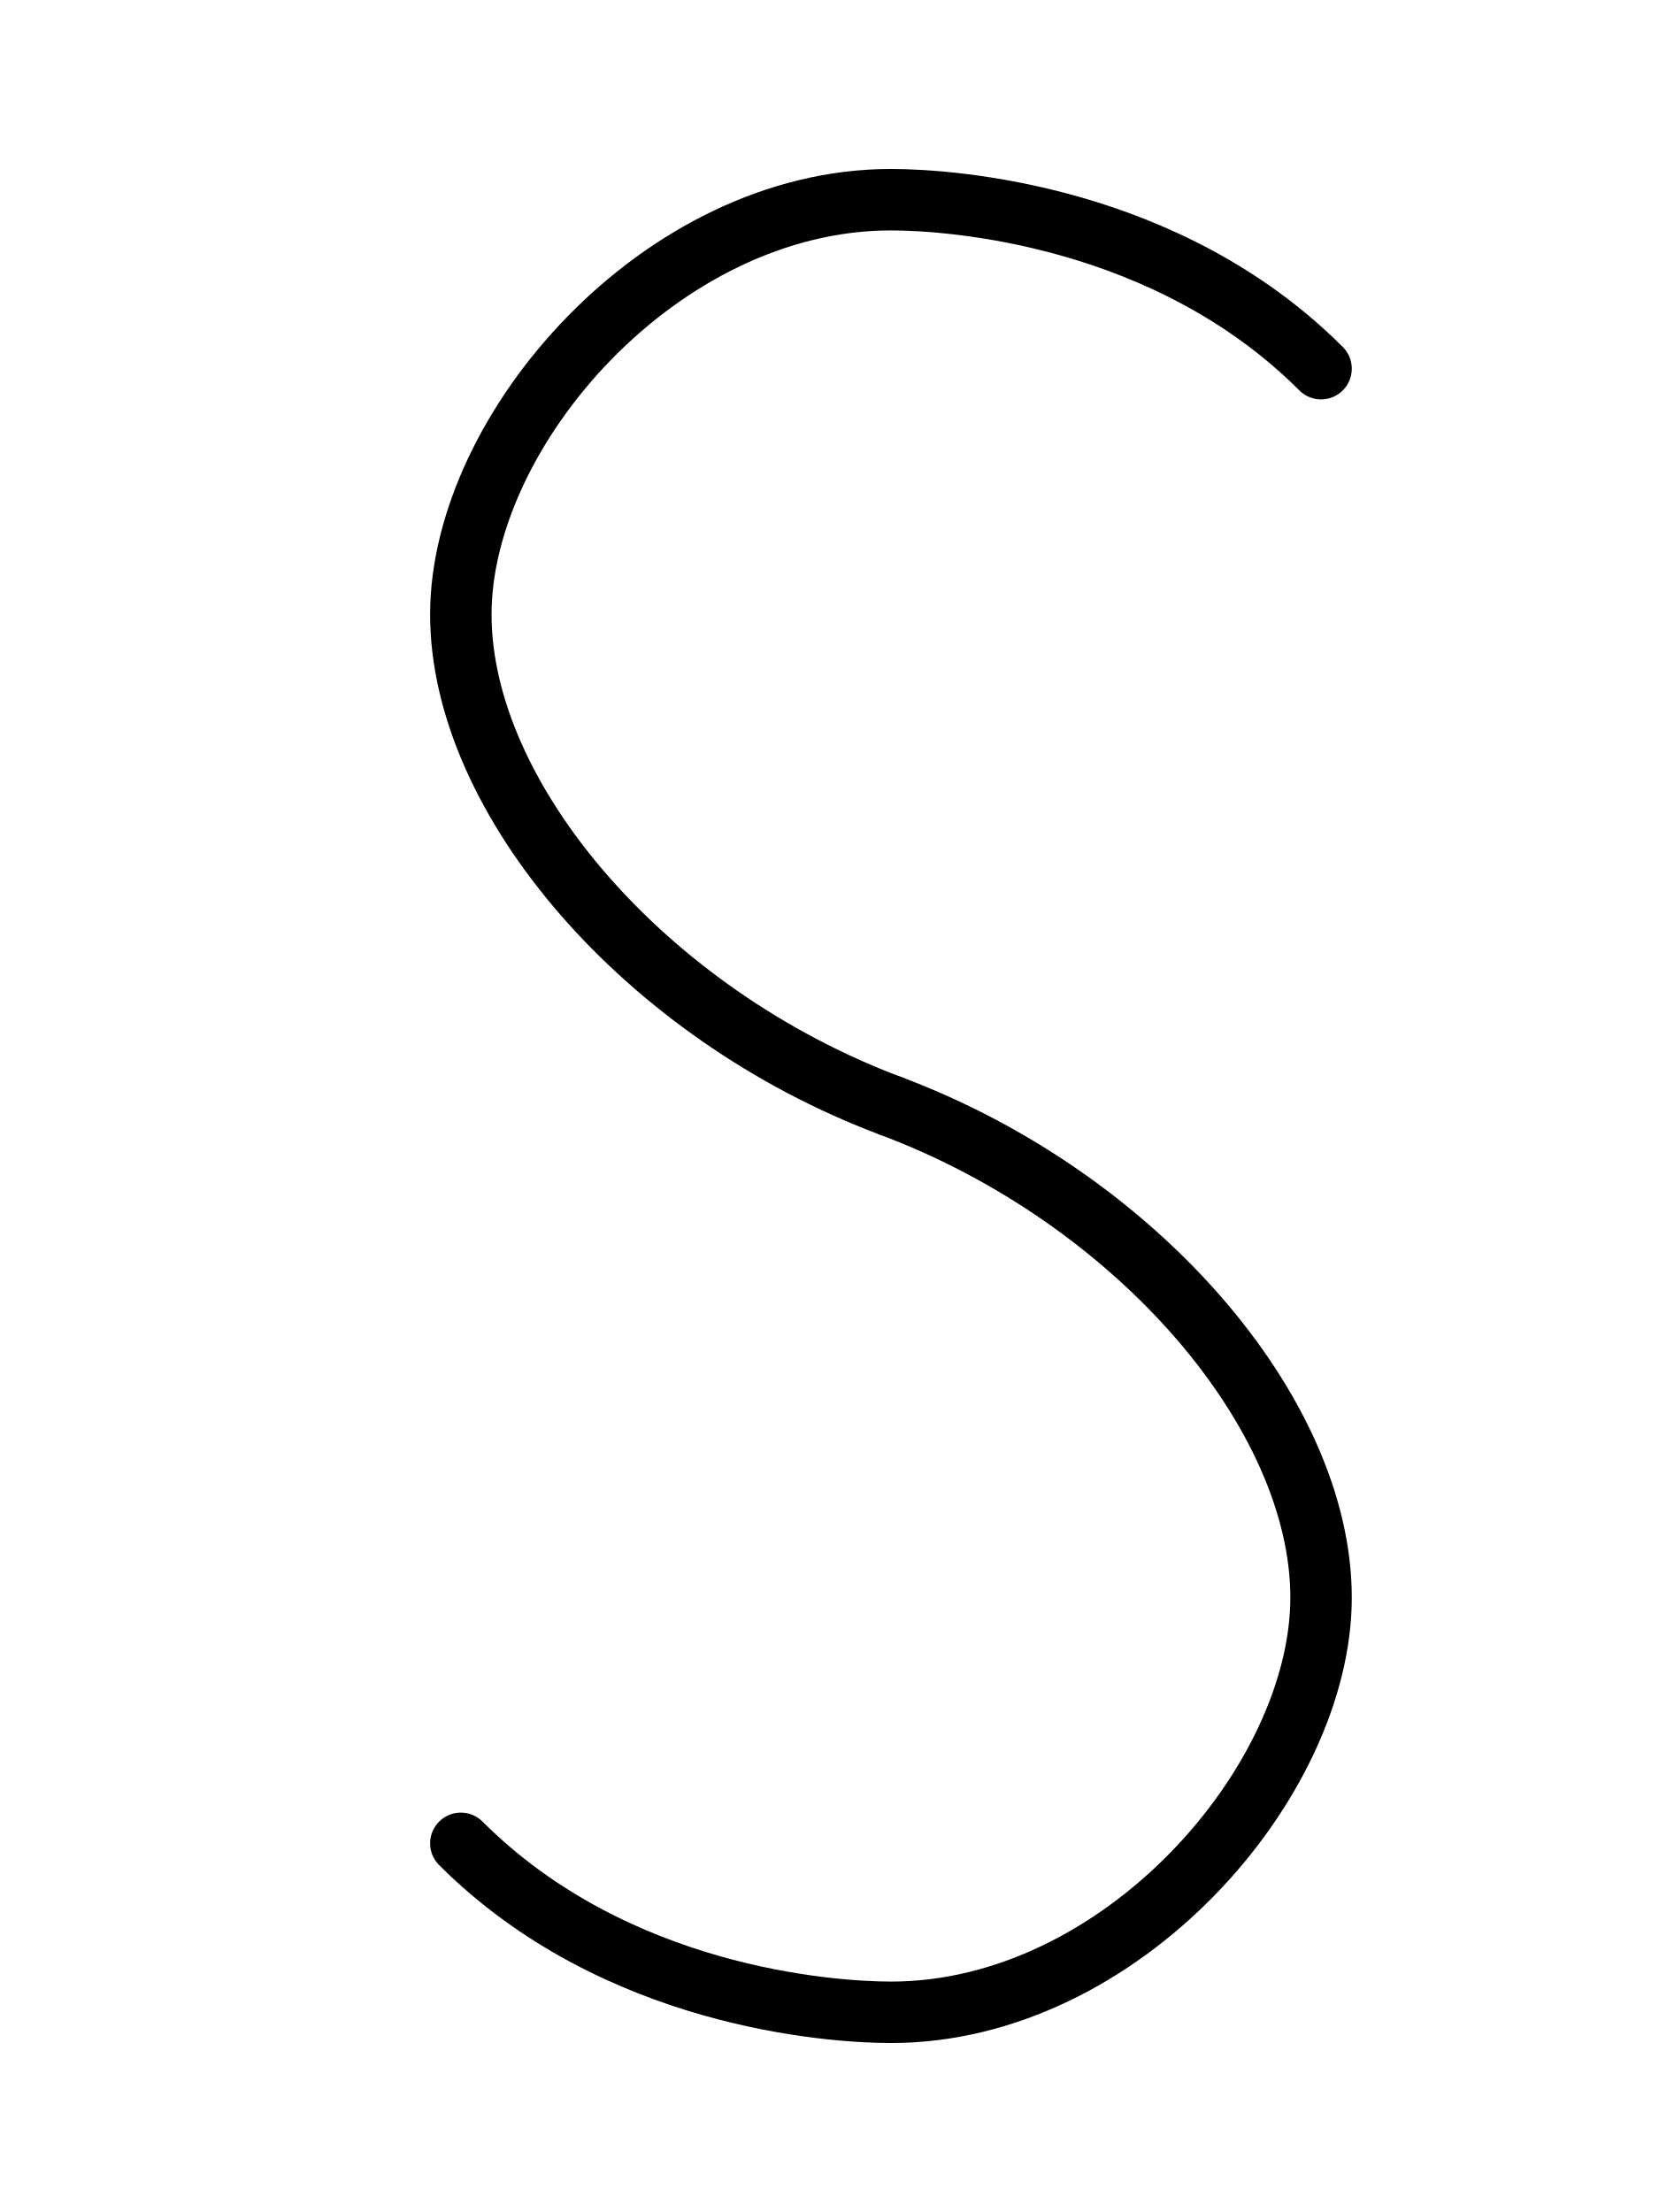
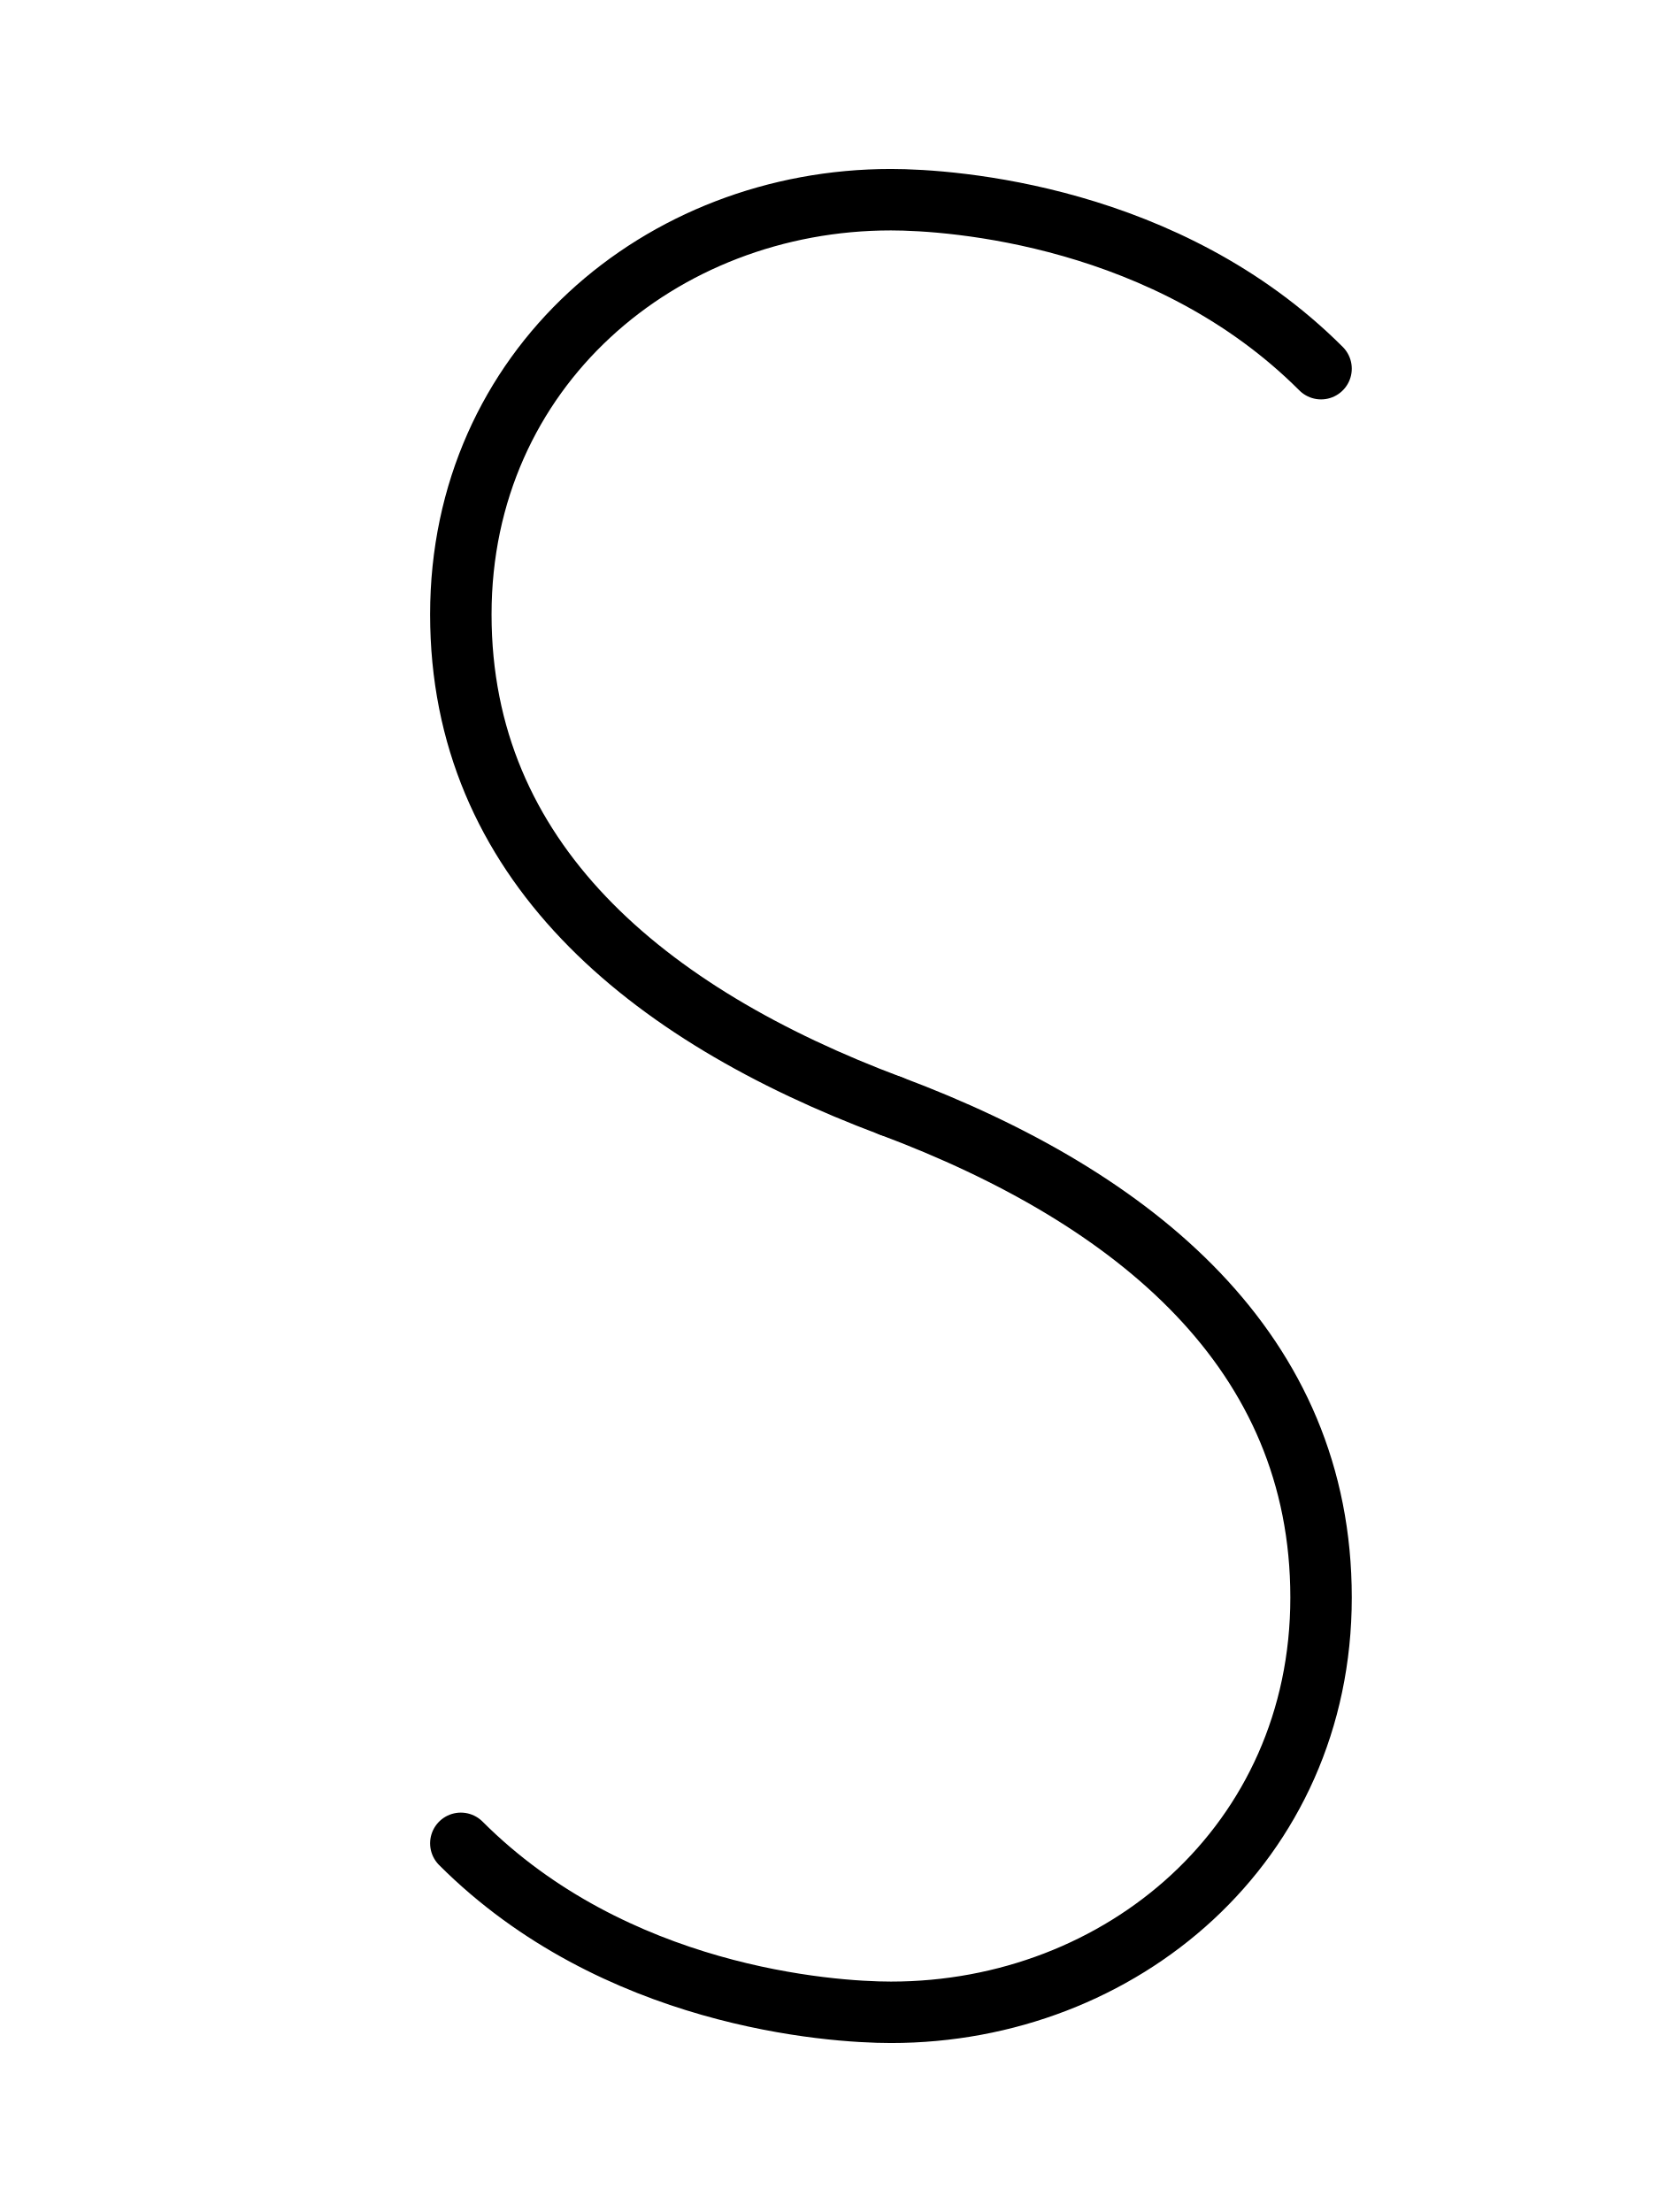
<svg xmlns="http://www.w3.org/2000/svg" width="540" height="720" viewbox="0 0 540 720">
-   <path d="M 21.5 6            C 19 3.5 15.5 3.25 14.5 3.25            C 10.75 3.25 7.5 7 7.5 10            C 7.5 13 10.5 16.5 14.5 18" fill="none" stroke="#000" stroke-width="1" transform="scale(20)" stroke-linejoin="round" stroke-linecap="round" />
-   <path d="M 21.5 6            C 19 3.5 15.5 3.25 14.5 3.25            C 10.75 3.25 7.5 7 7.5 10            C 7.5 13 10.5 16.5 14.5 18" fill="none" stroke="#000" stroke-width="1" transform="scale(20) rotate(180 14.5 18)" stroke-linejoin="round" stroke-linecap="round" />
+   <path d="M 21.5 6            C 19 3.5 15.5 3.25 14.5 3.25            C 10.75 3.25 7.5 6 7.5 10            C 7.5 14 10.5 16.5 14.5 18" fill="none" stroke="#000" stroke-width="1" transform="scale(20)" stroke-linejoin="round" stroke-linecap="round" />
+   <path d="M 21.5 6            C 19 3.5 15.5 3.25 14.5 3.25            C 10.75 3.25 7.5 6 7.5 10            C 7.5 14 10.5 16.5 14.5 18" fill="none" stroke="#000" stroke-width="1" transform="scale(20) rotate(180 14.5 18)" stroke-linejoin="round" stroke-linecap="round" />
</svg>
